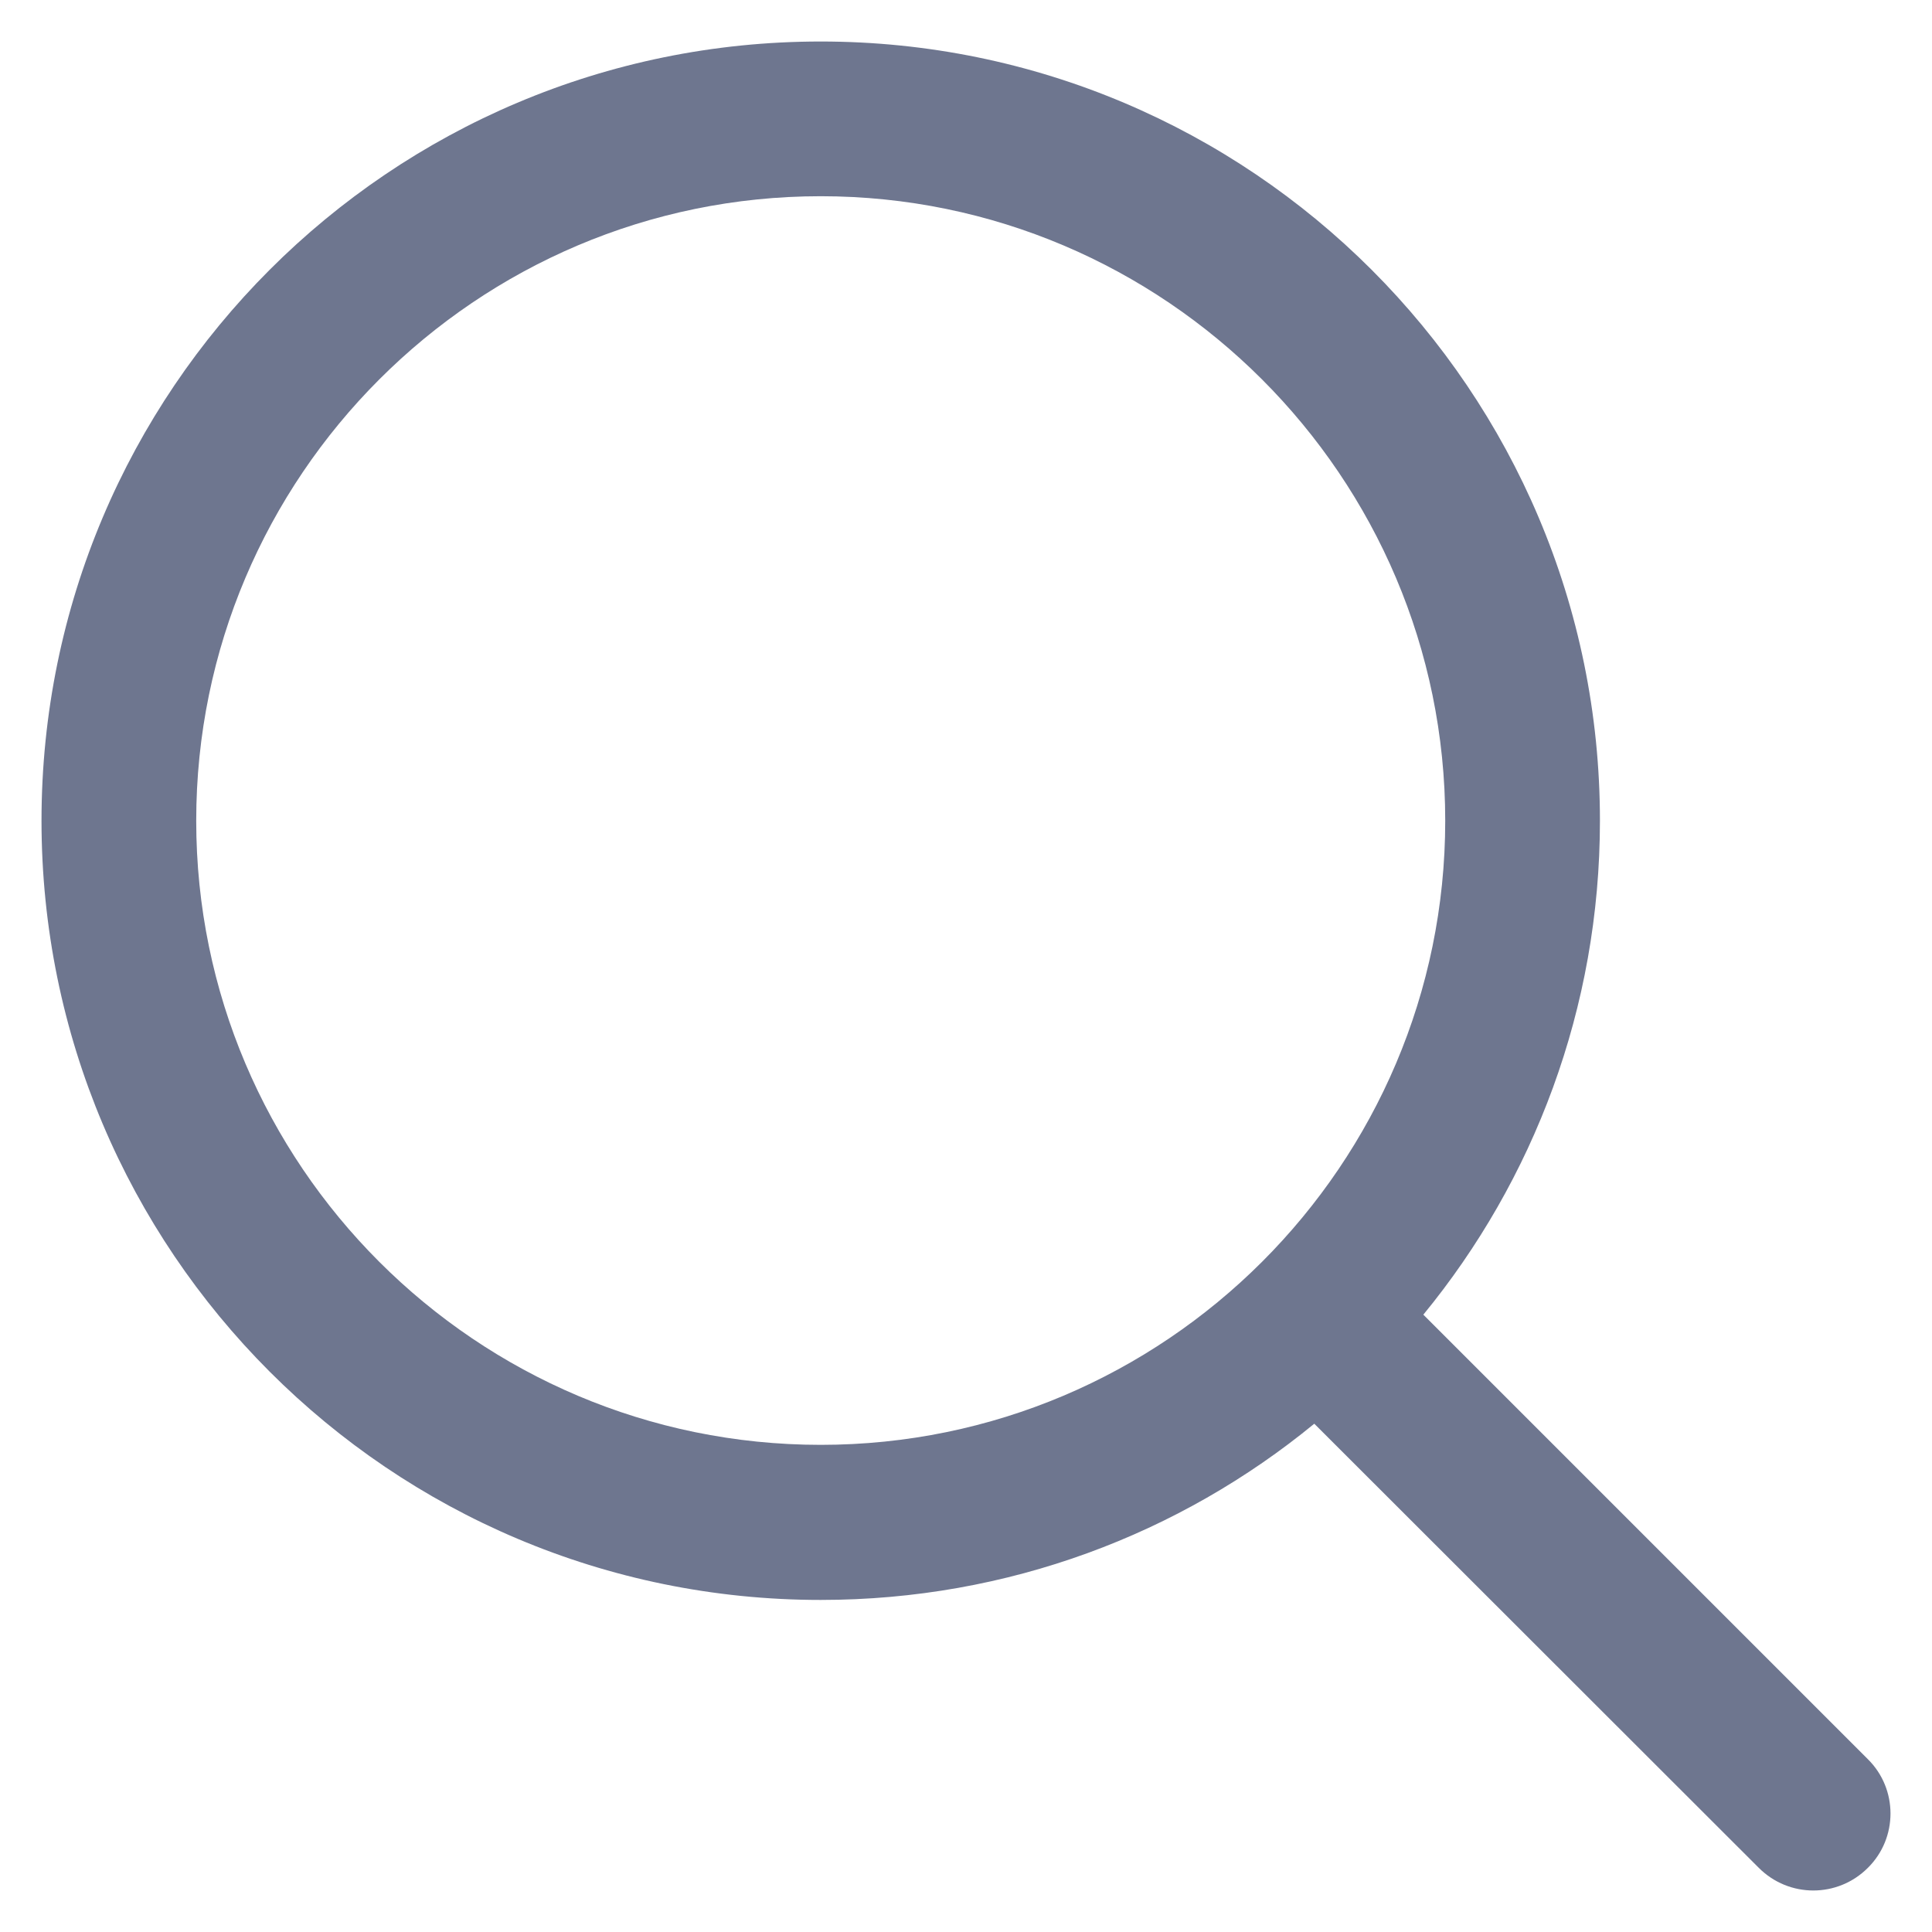
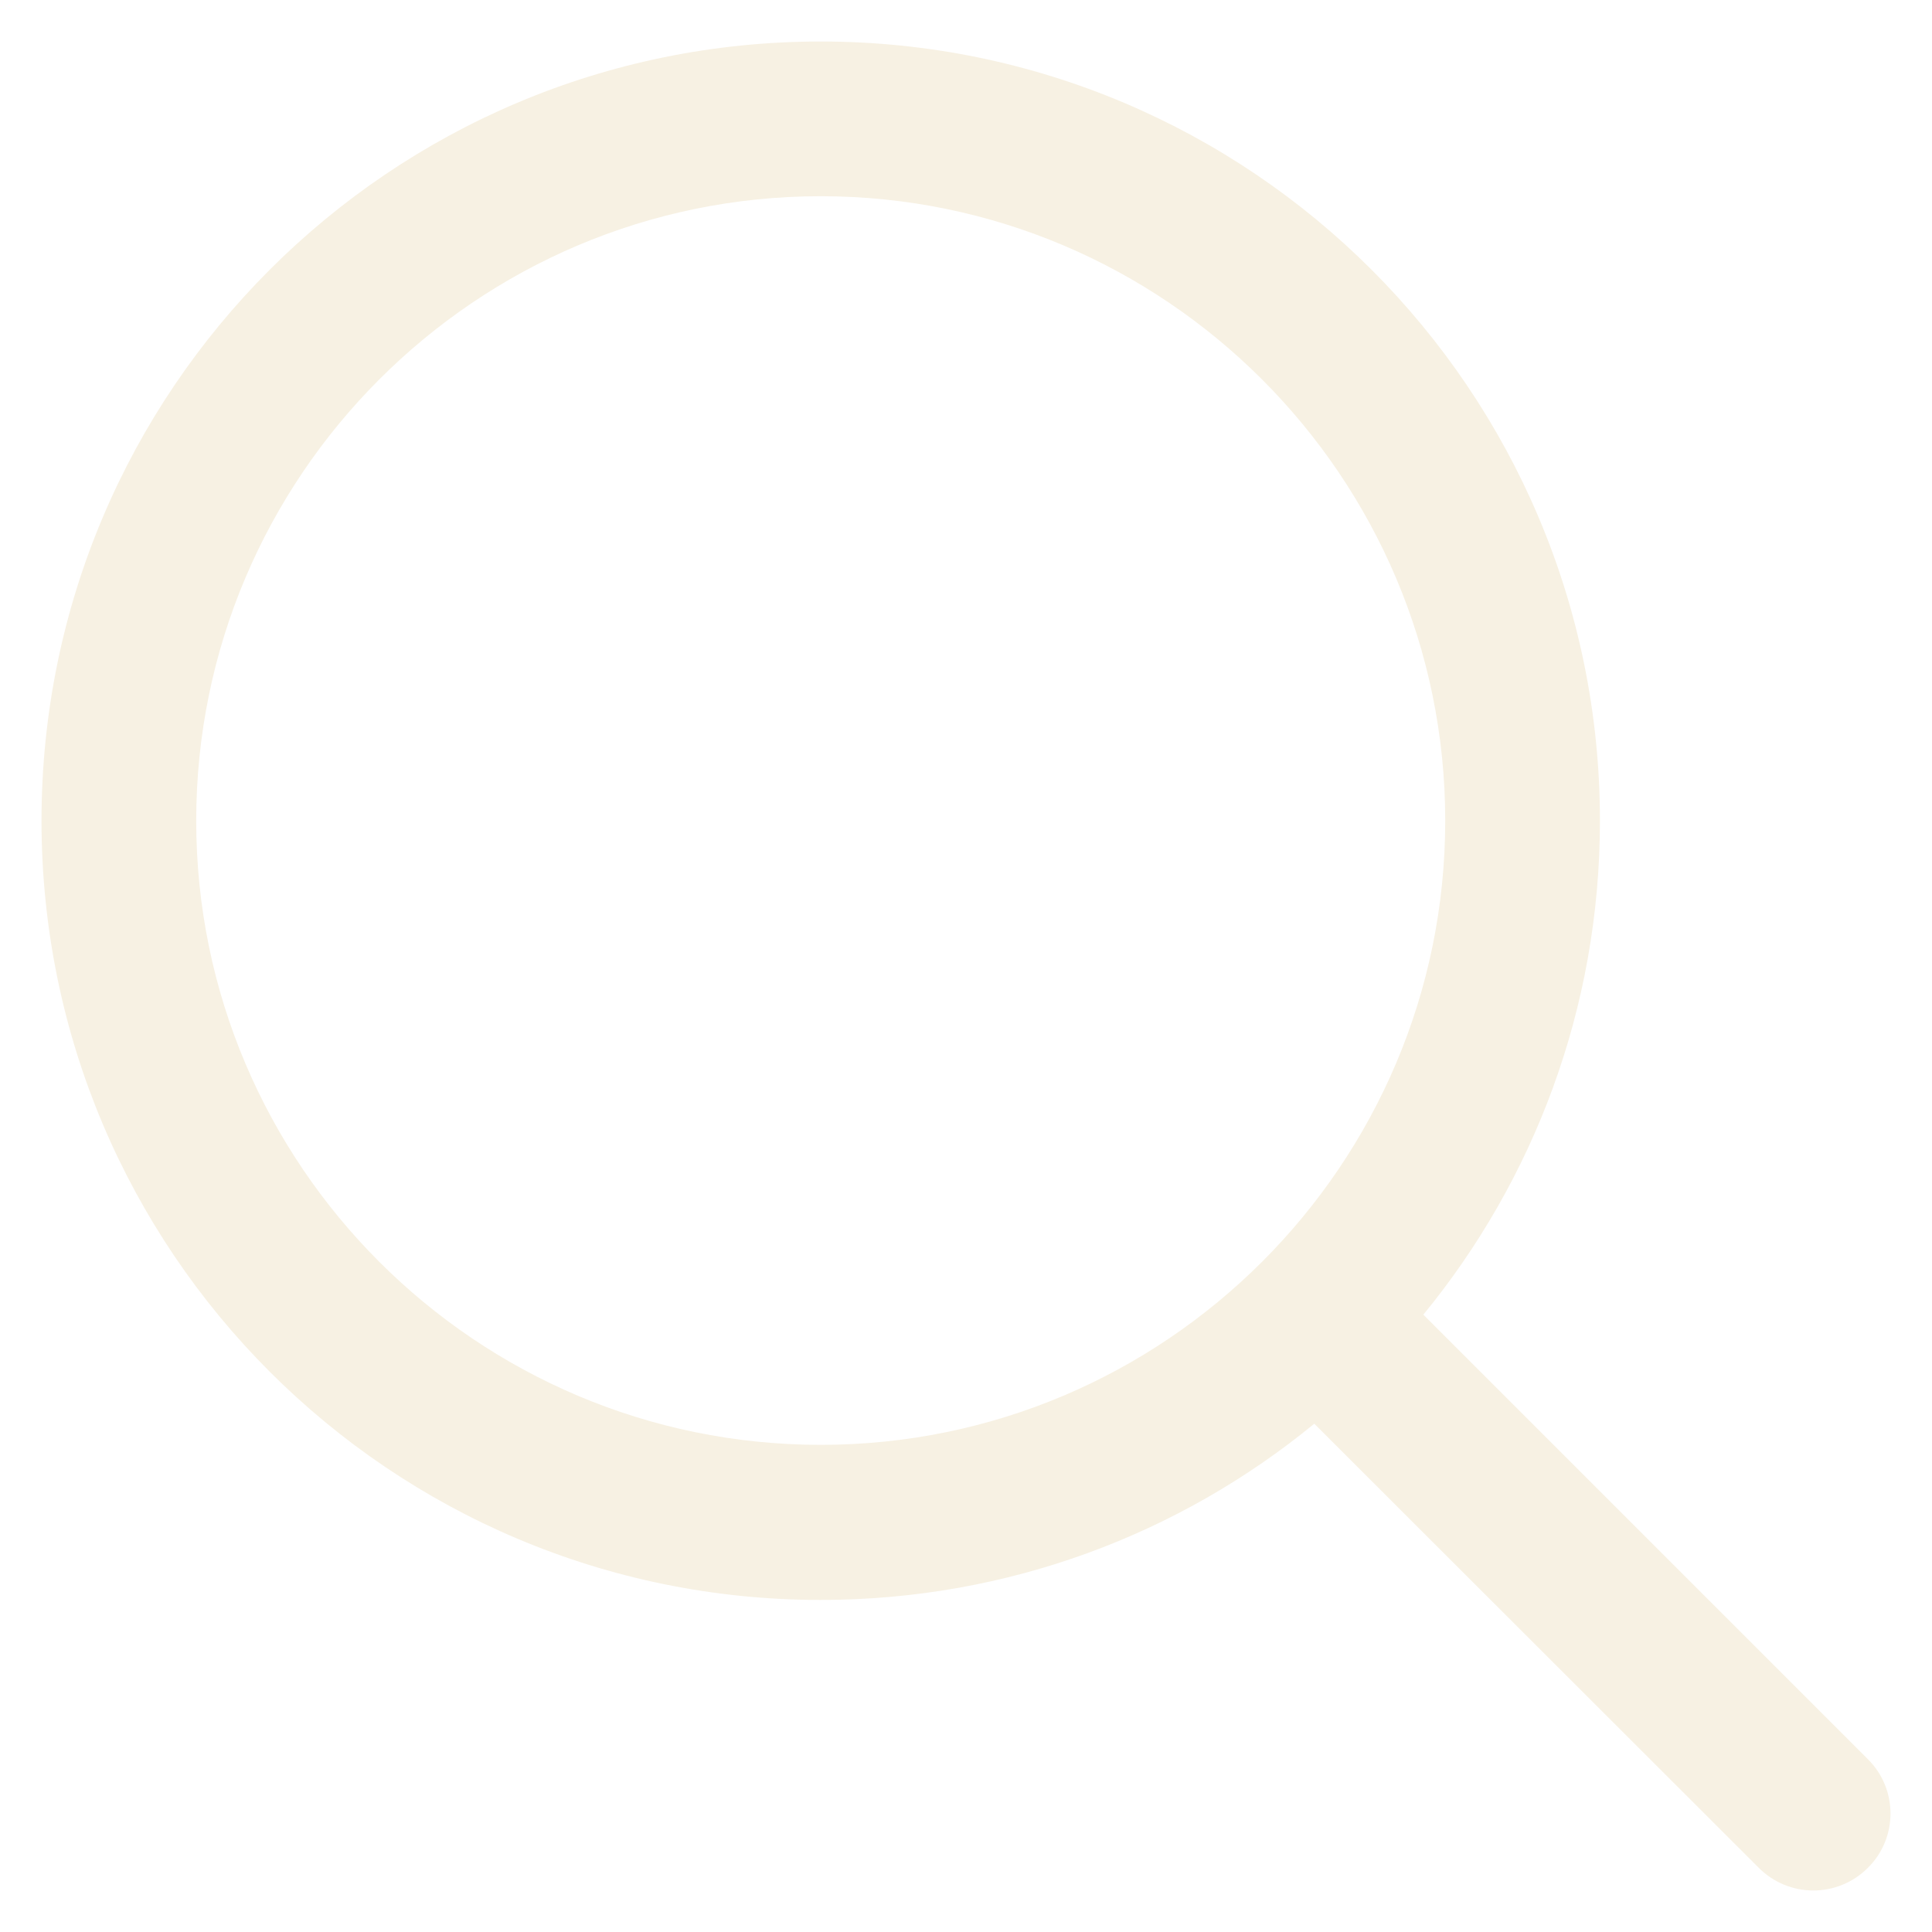
<svg xmlns="http://www.w3.org/2000/svg" version="1.1" viewBox="0 0 512 512" enable-background="new 0 0 512 512" class="app-icon">
-   <path style="fill: #6e768f;" d="M495,466.2L377.2,348.4c29.2-35.6,46.8-81.2,46.8-130.9C424,103.5,331.5,11,217.5,11C103.4,11,11,103.5,11,217.5   S103.4,424,217.5,424c49.7,0,95.2-17.5,130.8-46.7L466.1,495c8,8,20.9,8,28.9,0C503,487.1,503,474.1,495,466.2z M217.5,382.9   C126.2,382.9,52,308.7,52,217.5S126.2,52,217.5,52C308.7,52,383,126.3,383,217.5S308.7,382.9,217.5,382.9z" />
+   <path style="fill: #f7f1e3;" d="M495,466.2L377.2,348.4c29.2-35.6,46.8-81.2,46.8-130.9C424,103.5,331.5,11,217.5,11C103.4,11,11,103.5,11,217.5   S103.4,424,217.5,424c49.7,0,95.2-17.5,130.8-46.7L466.1,495c8,8,20.9,8,28.9,0C503,487.1,503,474.1,495,466.2z M217.5,382.9   C126.2,382.9,52,308.7,52,217.5S126.2,52,217.5,52C308.7,52,383,126.3,383,217.5S308.7,382.9,217.5,382.9z" />
</svg>
